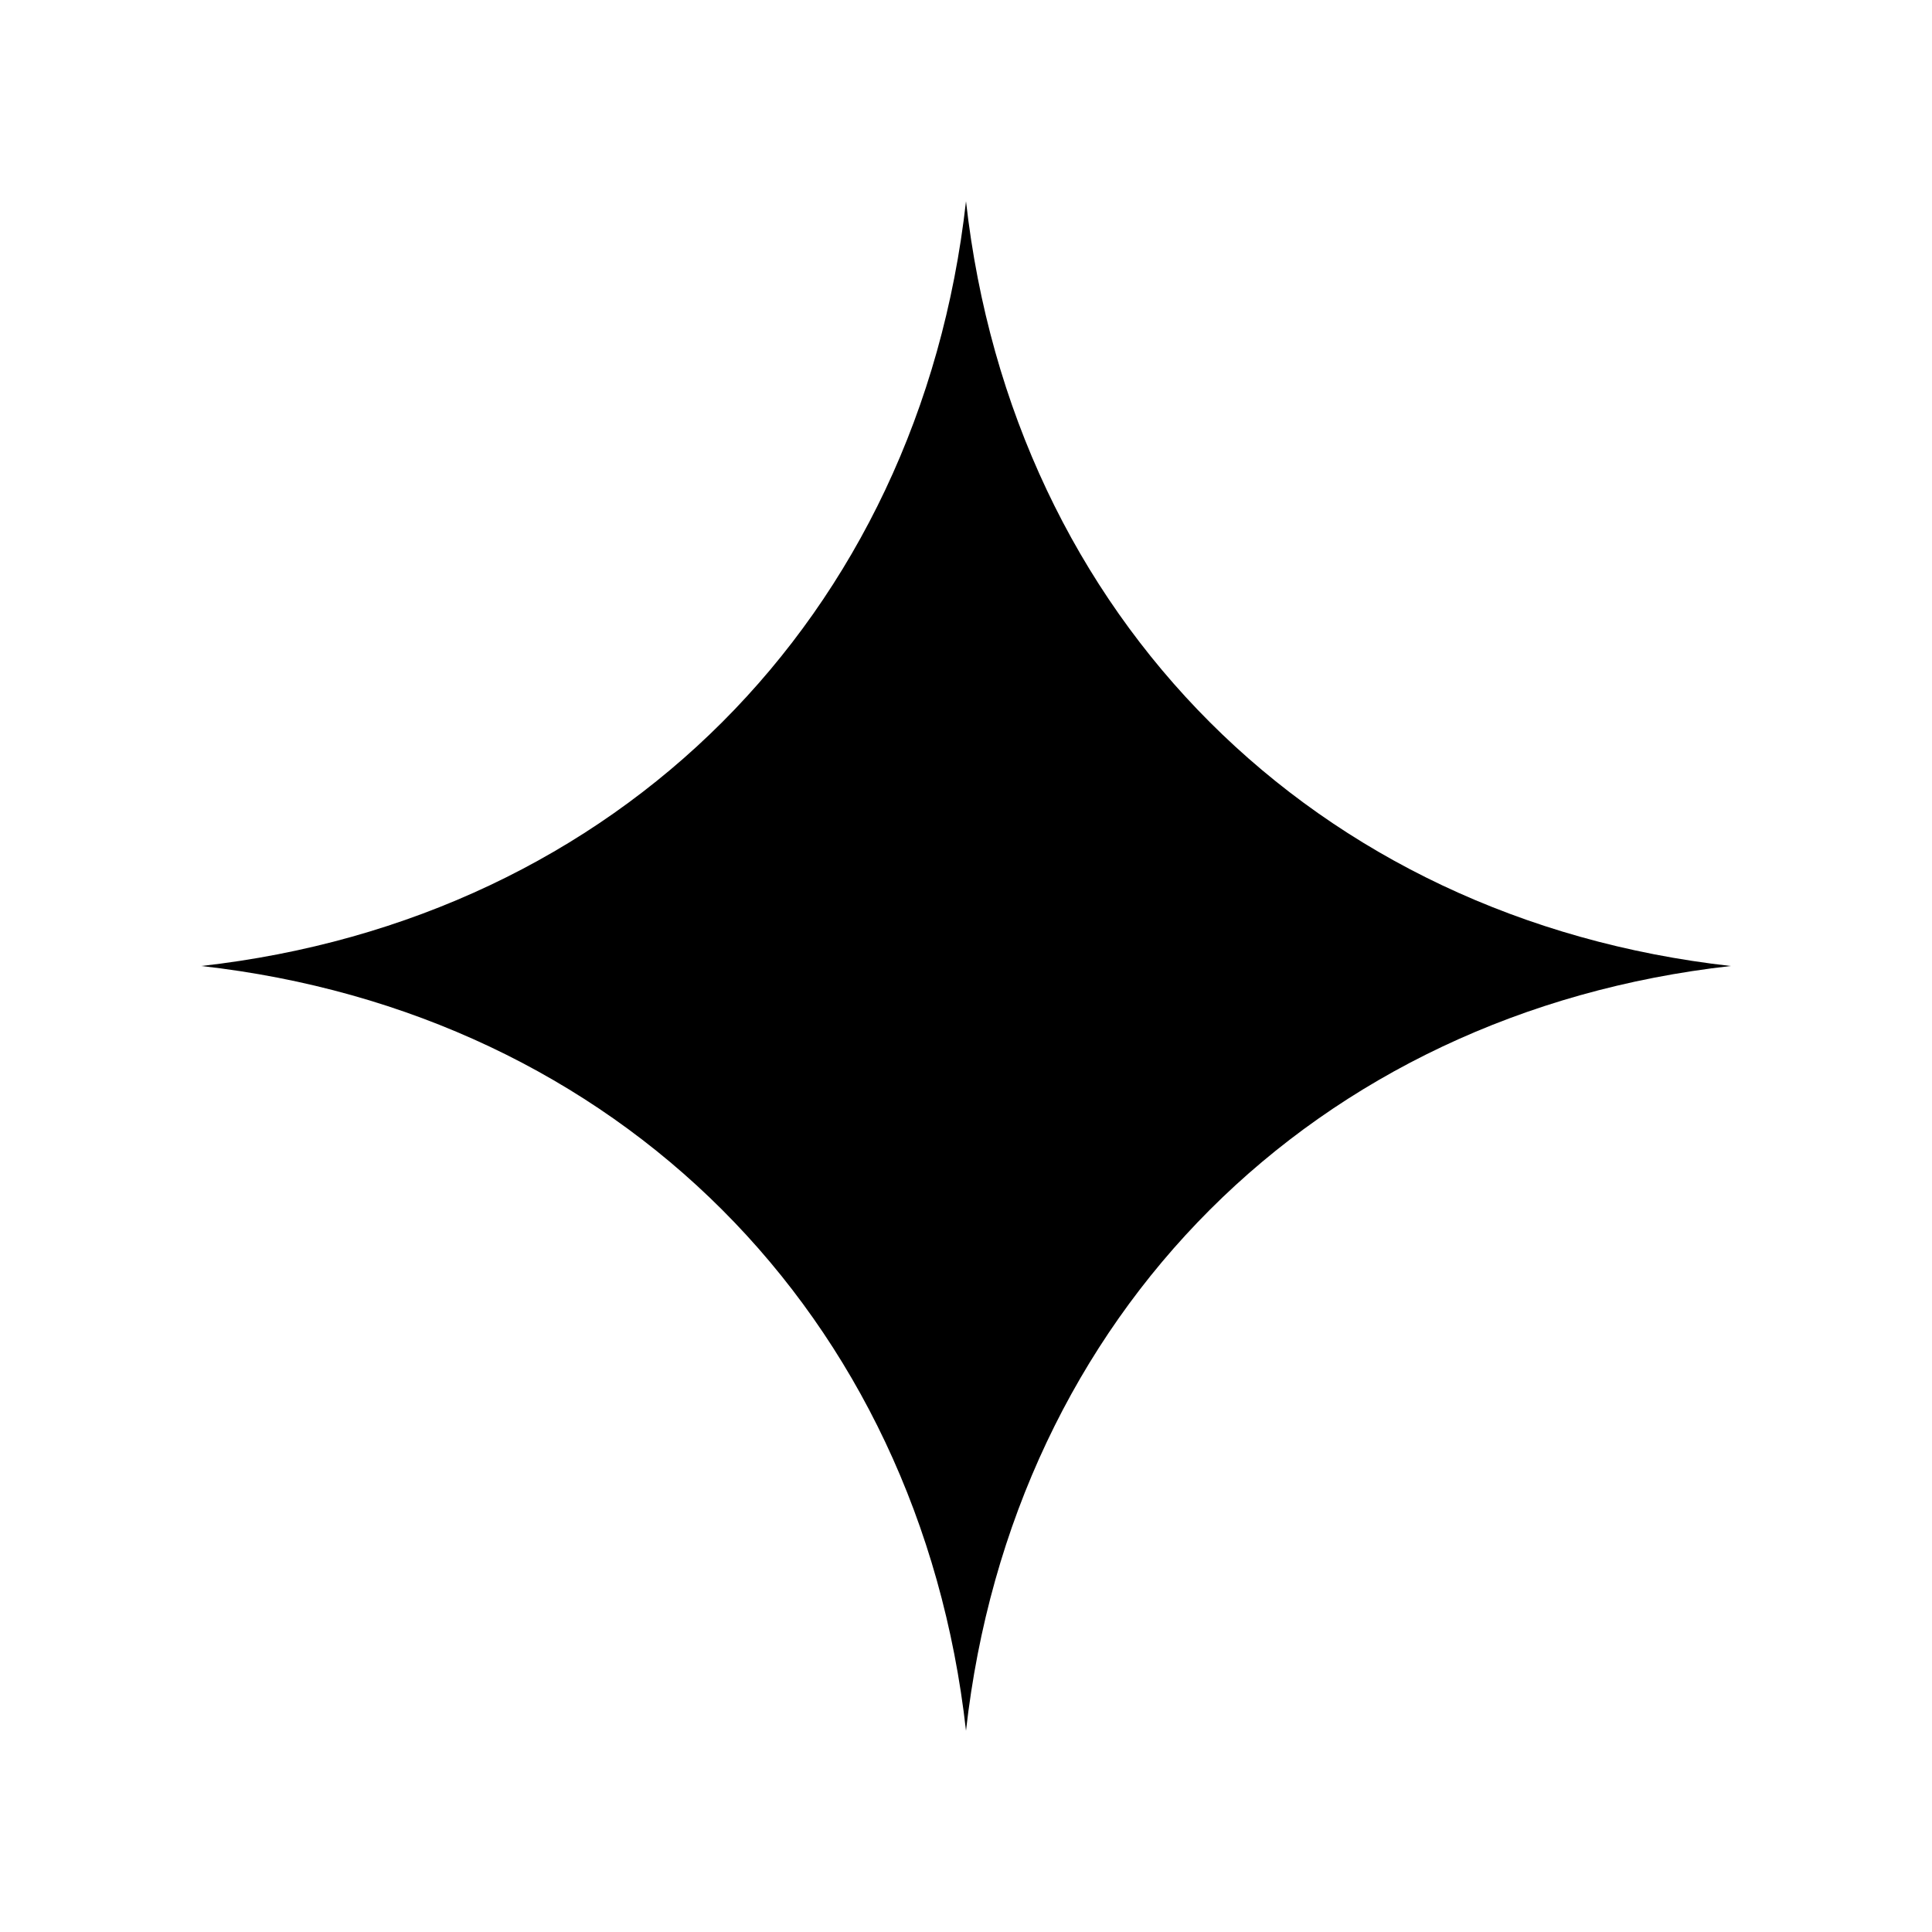
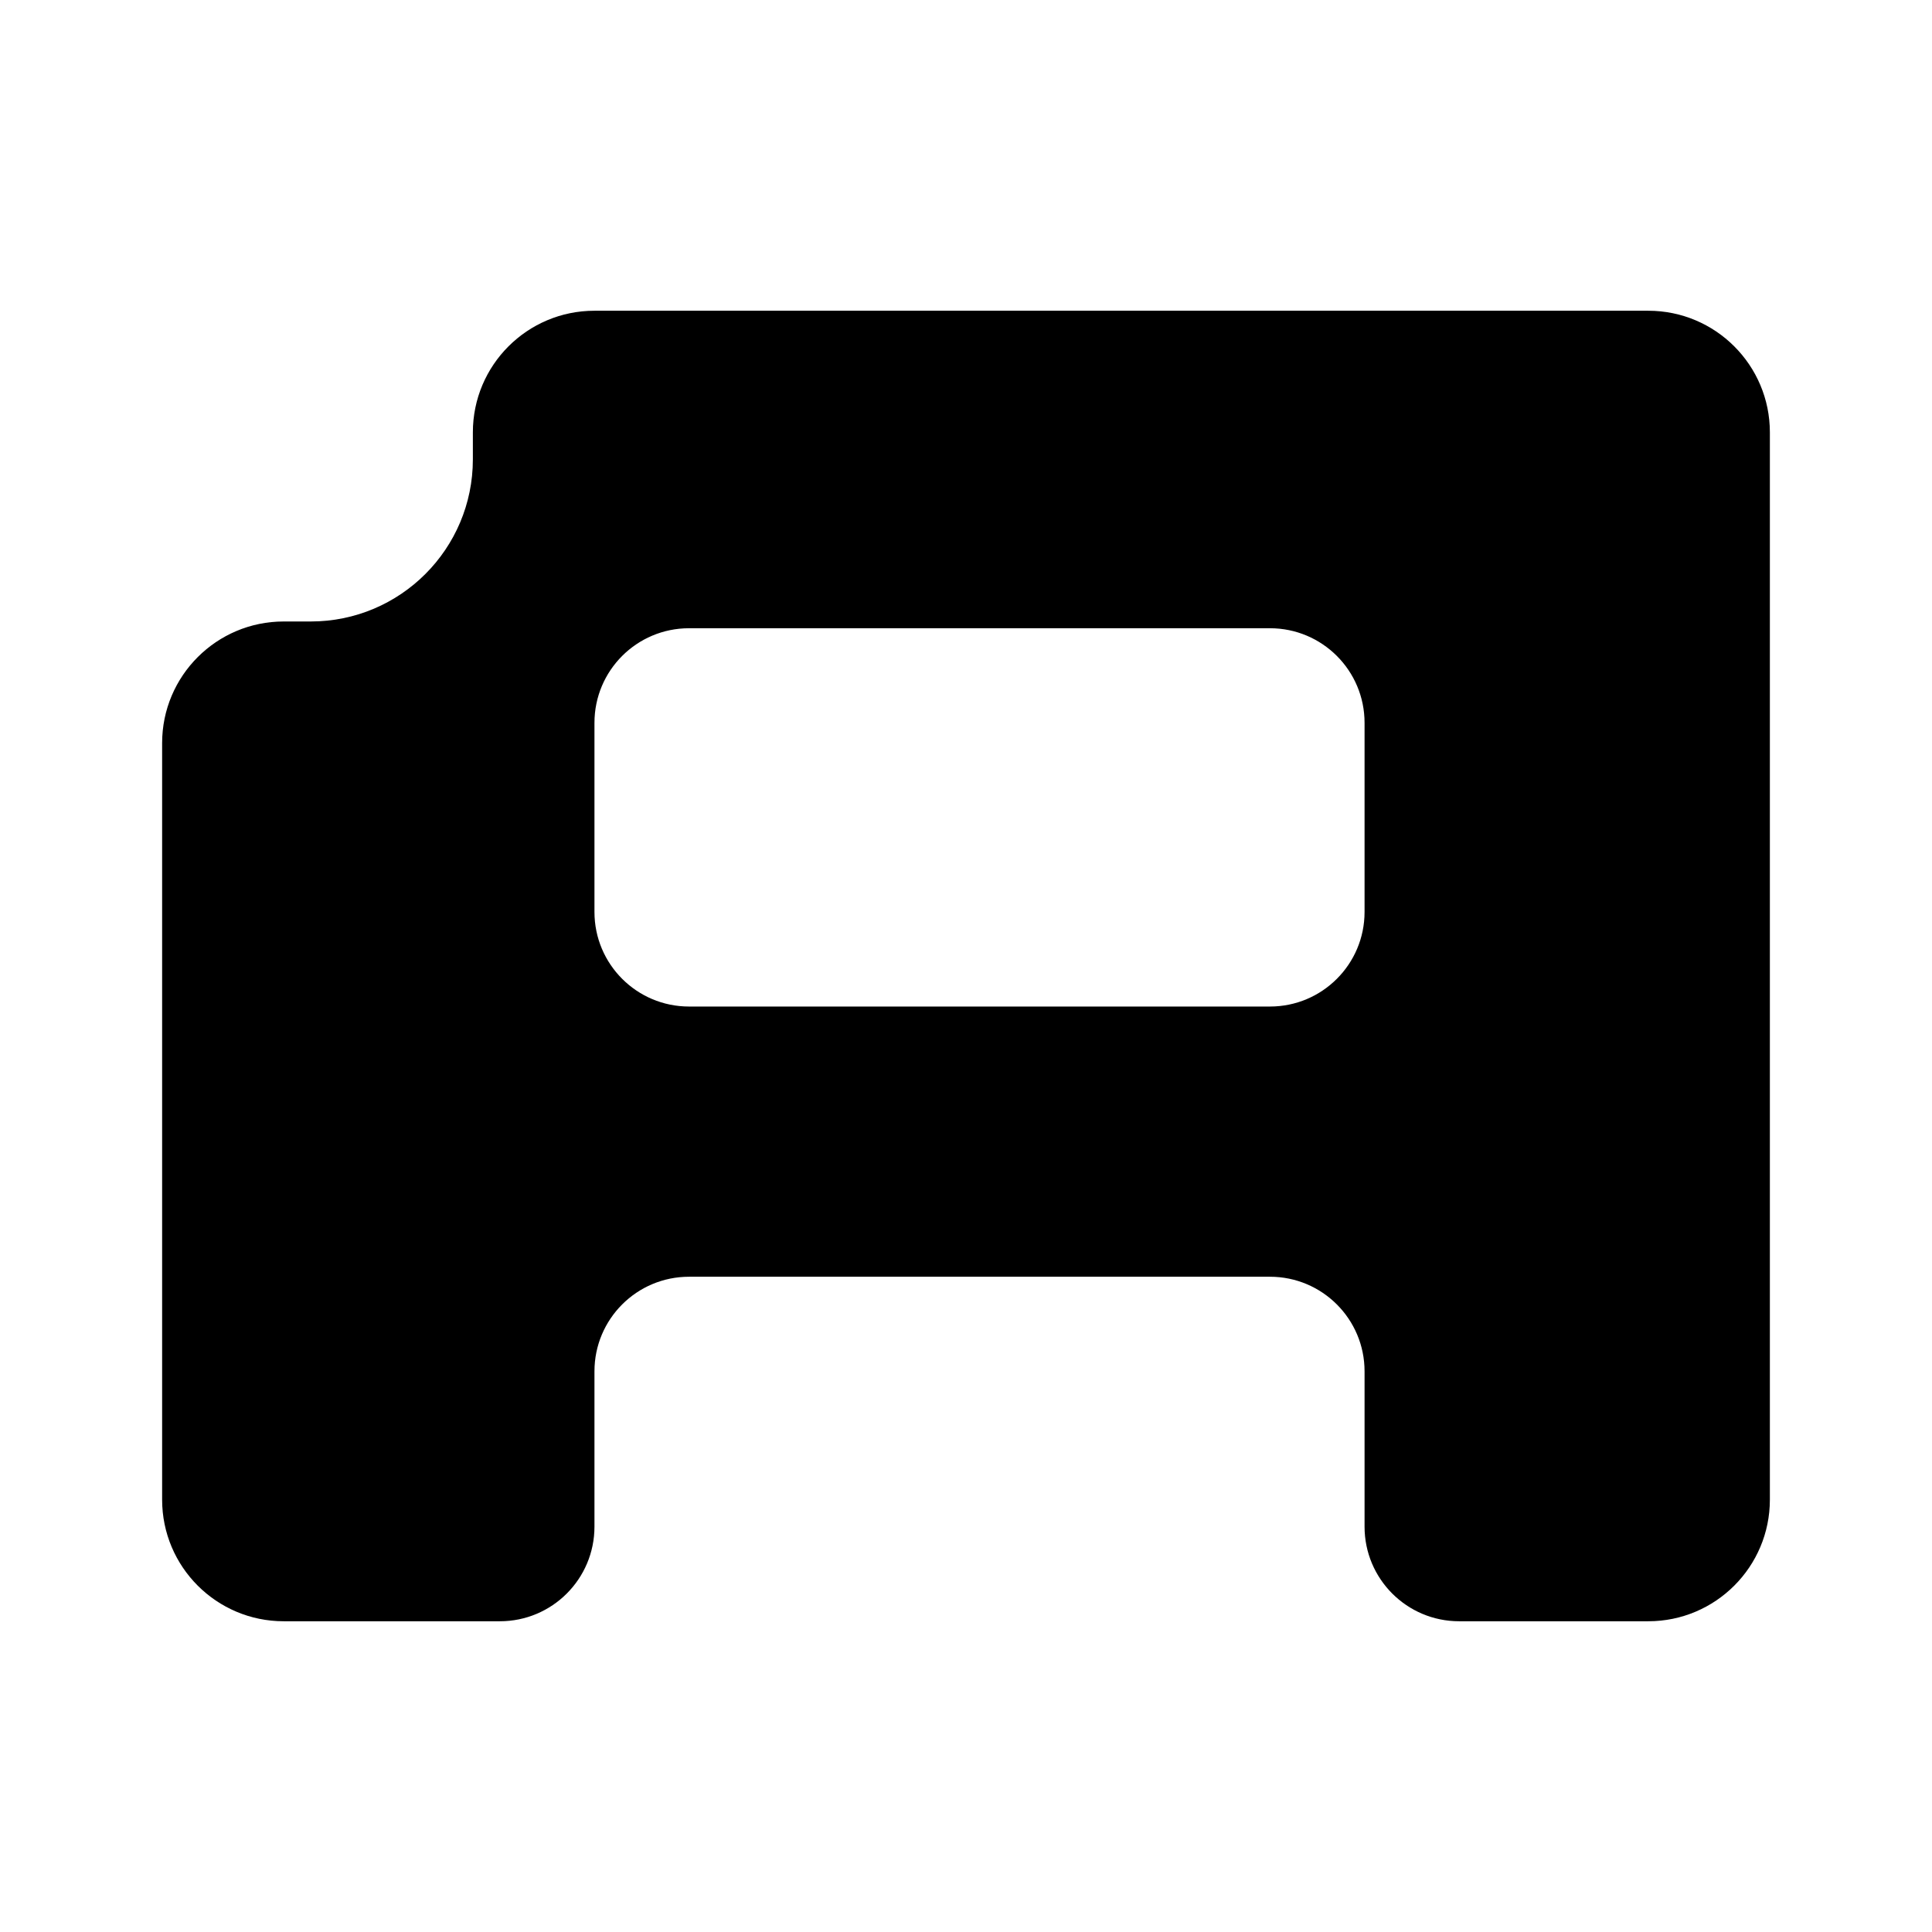
- <svg xmlns="http://www.w3.org/2000/svg" viewBox="0 0 24 24">
-   <path fill="#000" d="M12 2.5c.58 5.17 4.33 8.92 9.5 9.5-5.17.58-8.92 4.33-9.5 9.5-.58-5.17-4.33-8.92-9.5-9.5 5.17-.58 8.92-4.33 9.5-9.5Z" />
+ <svg xmlns="http://www.w3.org/2000/svg" viewBox="80 70 1430 1430">
+   <path fill="#000" fill-rule="evenodd" d="M520 300H1300A90 90 0 0 1 1390 390V1180A90 90 0 0 1 1300 1270H1160A70 70 0 0 1 1090 1200V1085A70 70 0 0 0 1020 1015H590A70 70 0 0 0 520 1085V1200A70 70 0 0 1 450 1270H290A90 90 0 0 1 200 1180V620A90 90 0 0 1 290 530H310A120 120 0 0 0 430 410V390A90 90 0 0 1 520 300ZM590 535H1020A70 70 0 0 1 1090 605V745A70 70 0 0 1 1020 815H590A70 70 0 0 1 520 745V605A70 70 0 0 1 590 535Z" />
</svg>
